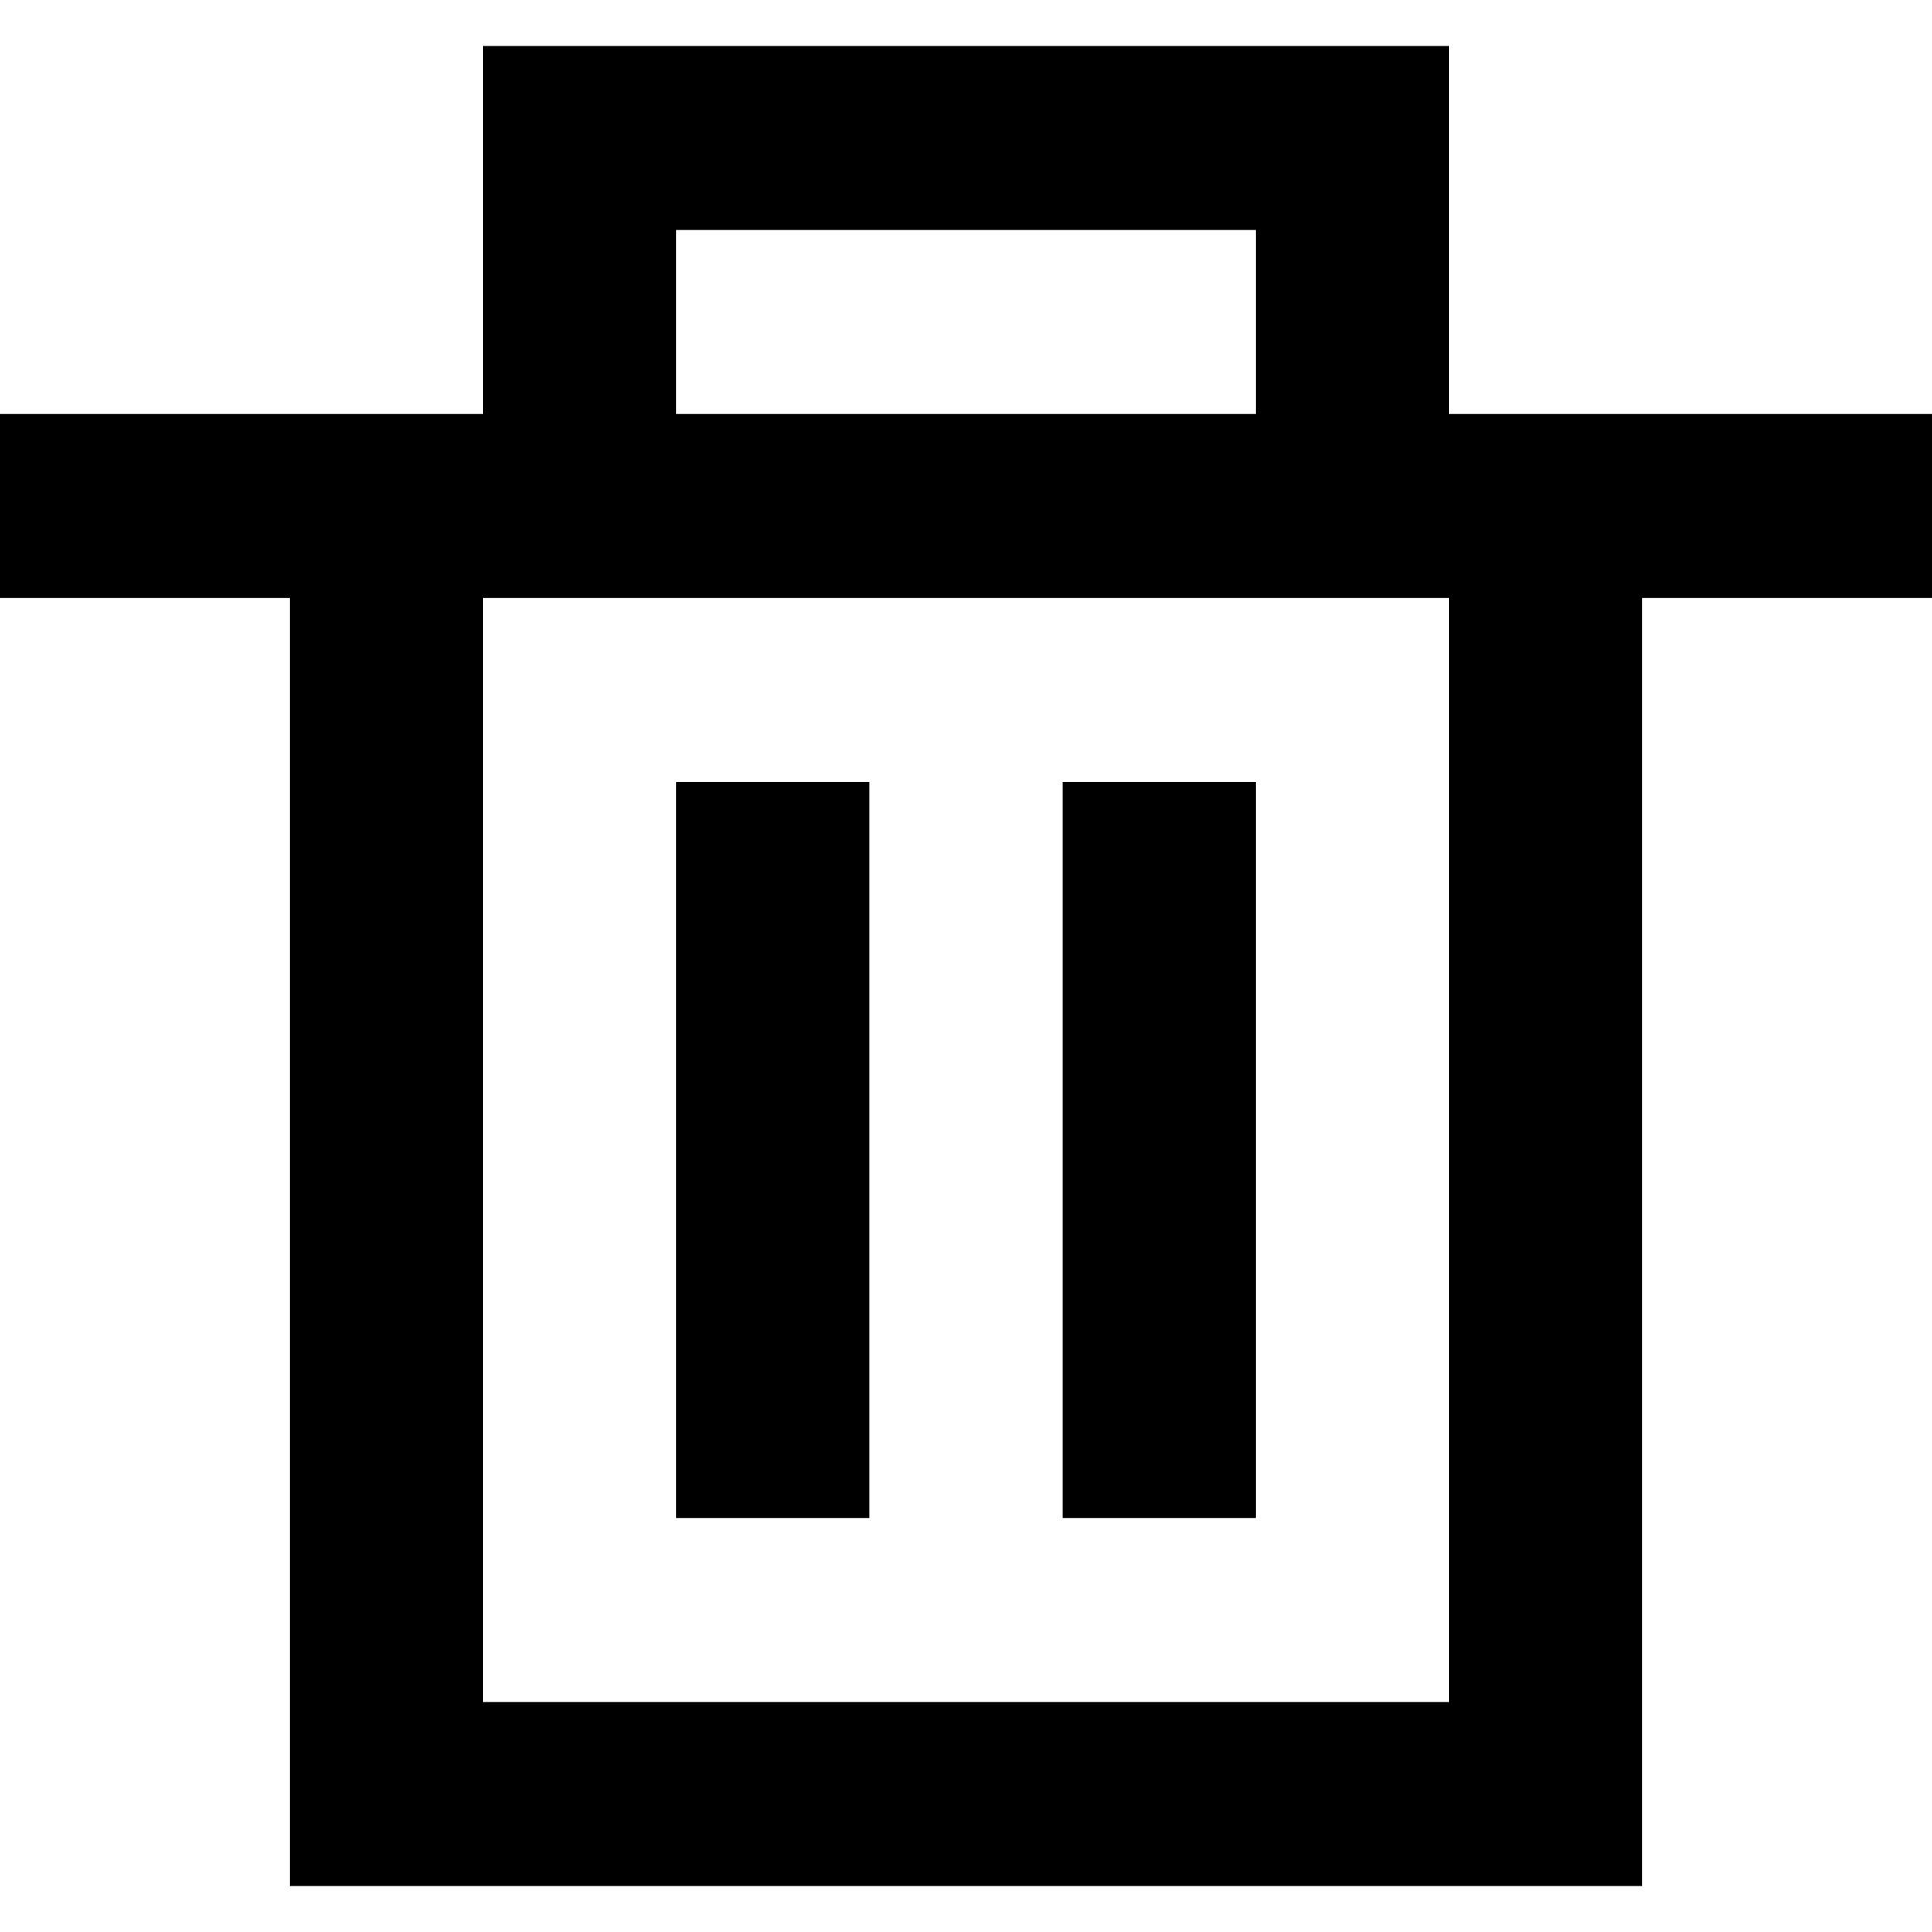
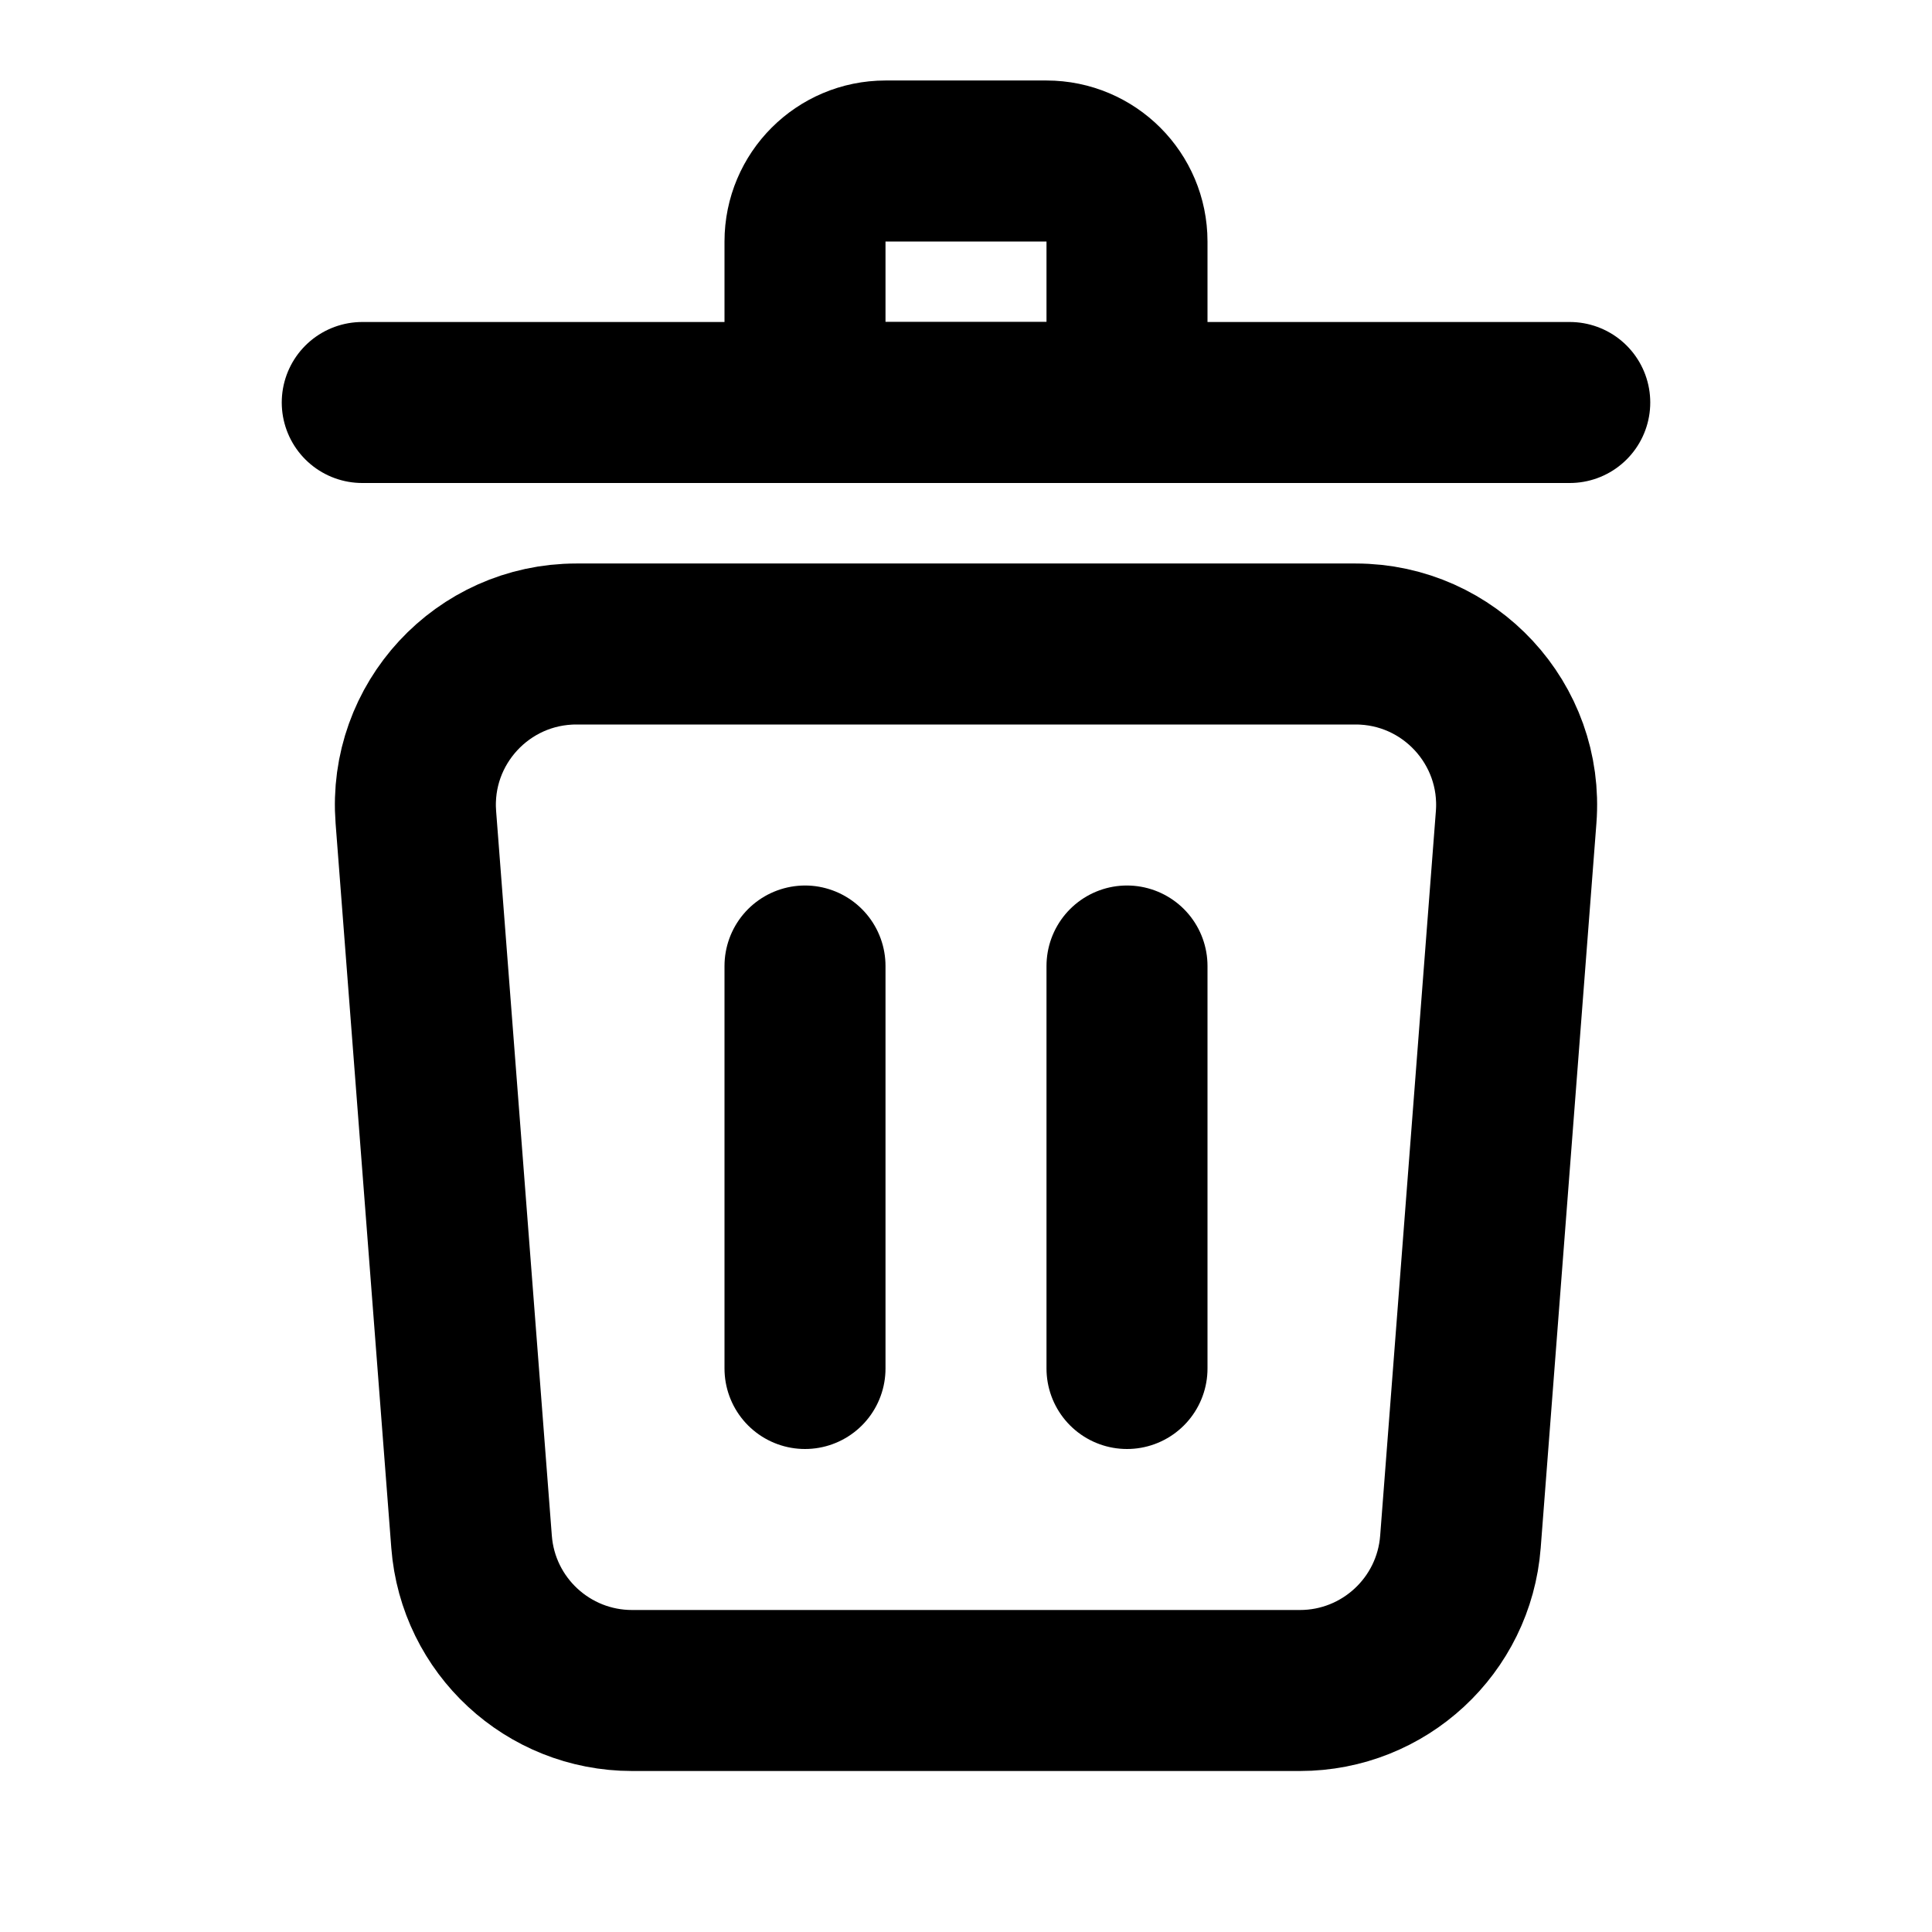
- <svg xmlns="http://www.w3.org/2000/svg" width="800px" height="800px" viewBox="0 -0.5 21 21" version="1.1">
-   <defs>
- 
- </defs>
-   <g id="Page-1" stroke="none" stroke-width="1" fill="none" fill-rule="evenodd">
-     <g id="Dribbble-Light-Preview" transform="translate(-179, -360)" fill="#000000">
-       <g id="icons" transform="translate(56, 160)">
-         <path d="M130.35,216 L132.45,216 L132.45,208 L130.35,208 L130.35,216 Z M134.55,216 L136.65,216 L136.65,208 L134.55,208 L134.55,216 Z M128.25,218 L138.75,218 L138.75,206 L128.25,206 L128.25,218 Z M130.35,204 L136.65,204 L136.65,202 L130.35,202 L130.35,204 Z M138.75,204 L138.75,200 L128.25,200 L128.25,204 L123,204 L123,206 L126.15,206 L126.15,220 L140.85,220 L140.85,206 L144,206 L144,204 L138.75,204 Z" id="delete-[#1487]">
- 
- </path>
-       </g>
-     </g>
-   </g>
+ <svg xmlns="http://www.w3.org/2000/svg" width="800px" height="800px" viewBox="0 0 24 24" fill="none">
+   <path d="M5.166 10.153C5.076 8.992 5.995 8 7.16 8H16.84C18.005 8 18.924 8.992 18.834 10.153L18.142 19.153C18.062 20.195 17.193 21 16.148 21H7.852C6.807 21 5.938 20.195 5.858 19.153L5.166 10.153Z" stroke="#000000" stroke-width="2" />
+   <path d="M19.5 5H4.5" stroke="#000000" stroke-width="2" stroke-linecap="round" />
+   <path d="M10 3C10 2.448 10.448 2 11 2H13C13.552 2 14 2.448 14 3V5H10V3Z" stroke="#000000" stroke-width="2" />
+   <path d="M14 12V17" stroke="#000000" stroke-width="2" stroke-linecap="round" />
+   <path d="M10 12V17" stroke="#000000" stroke-width="2" stroke-linecap="round" />
</svg>
